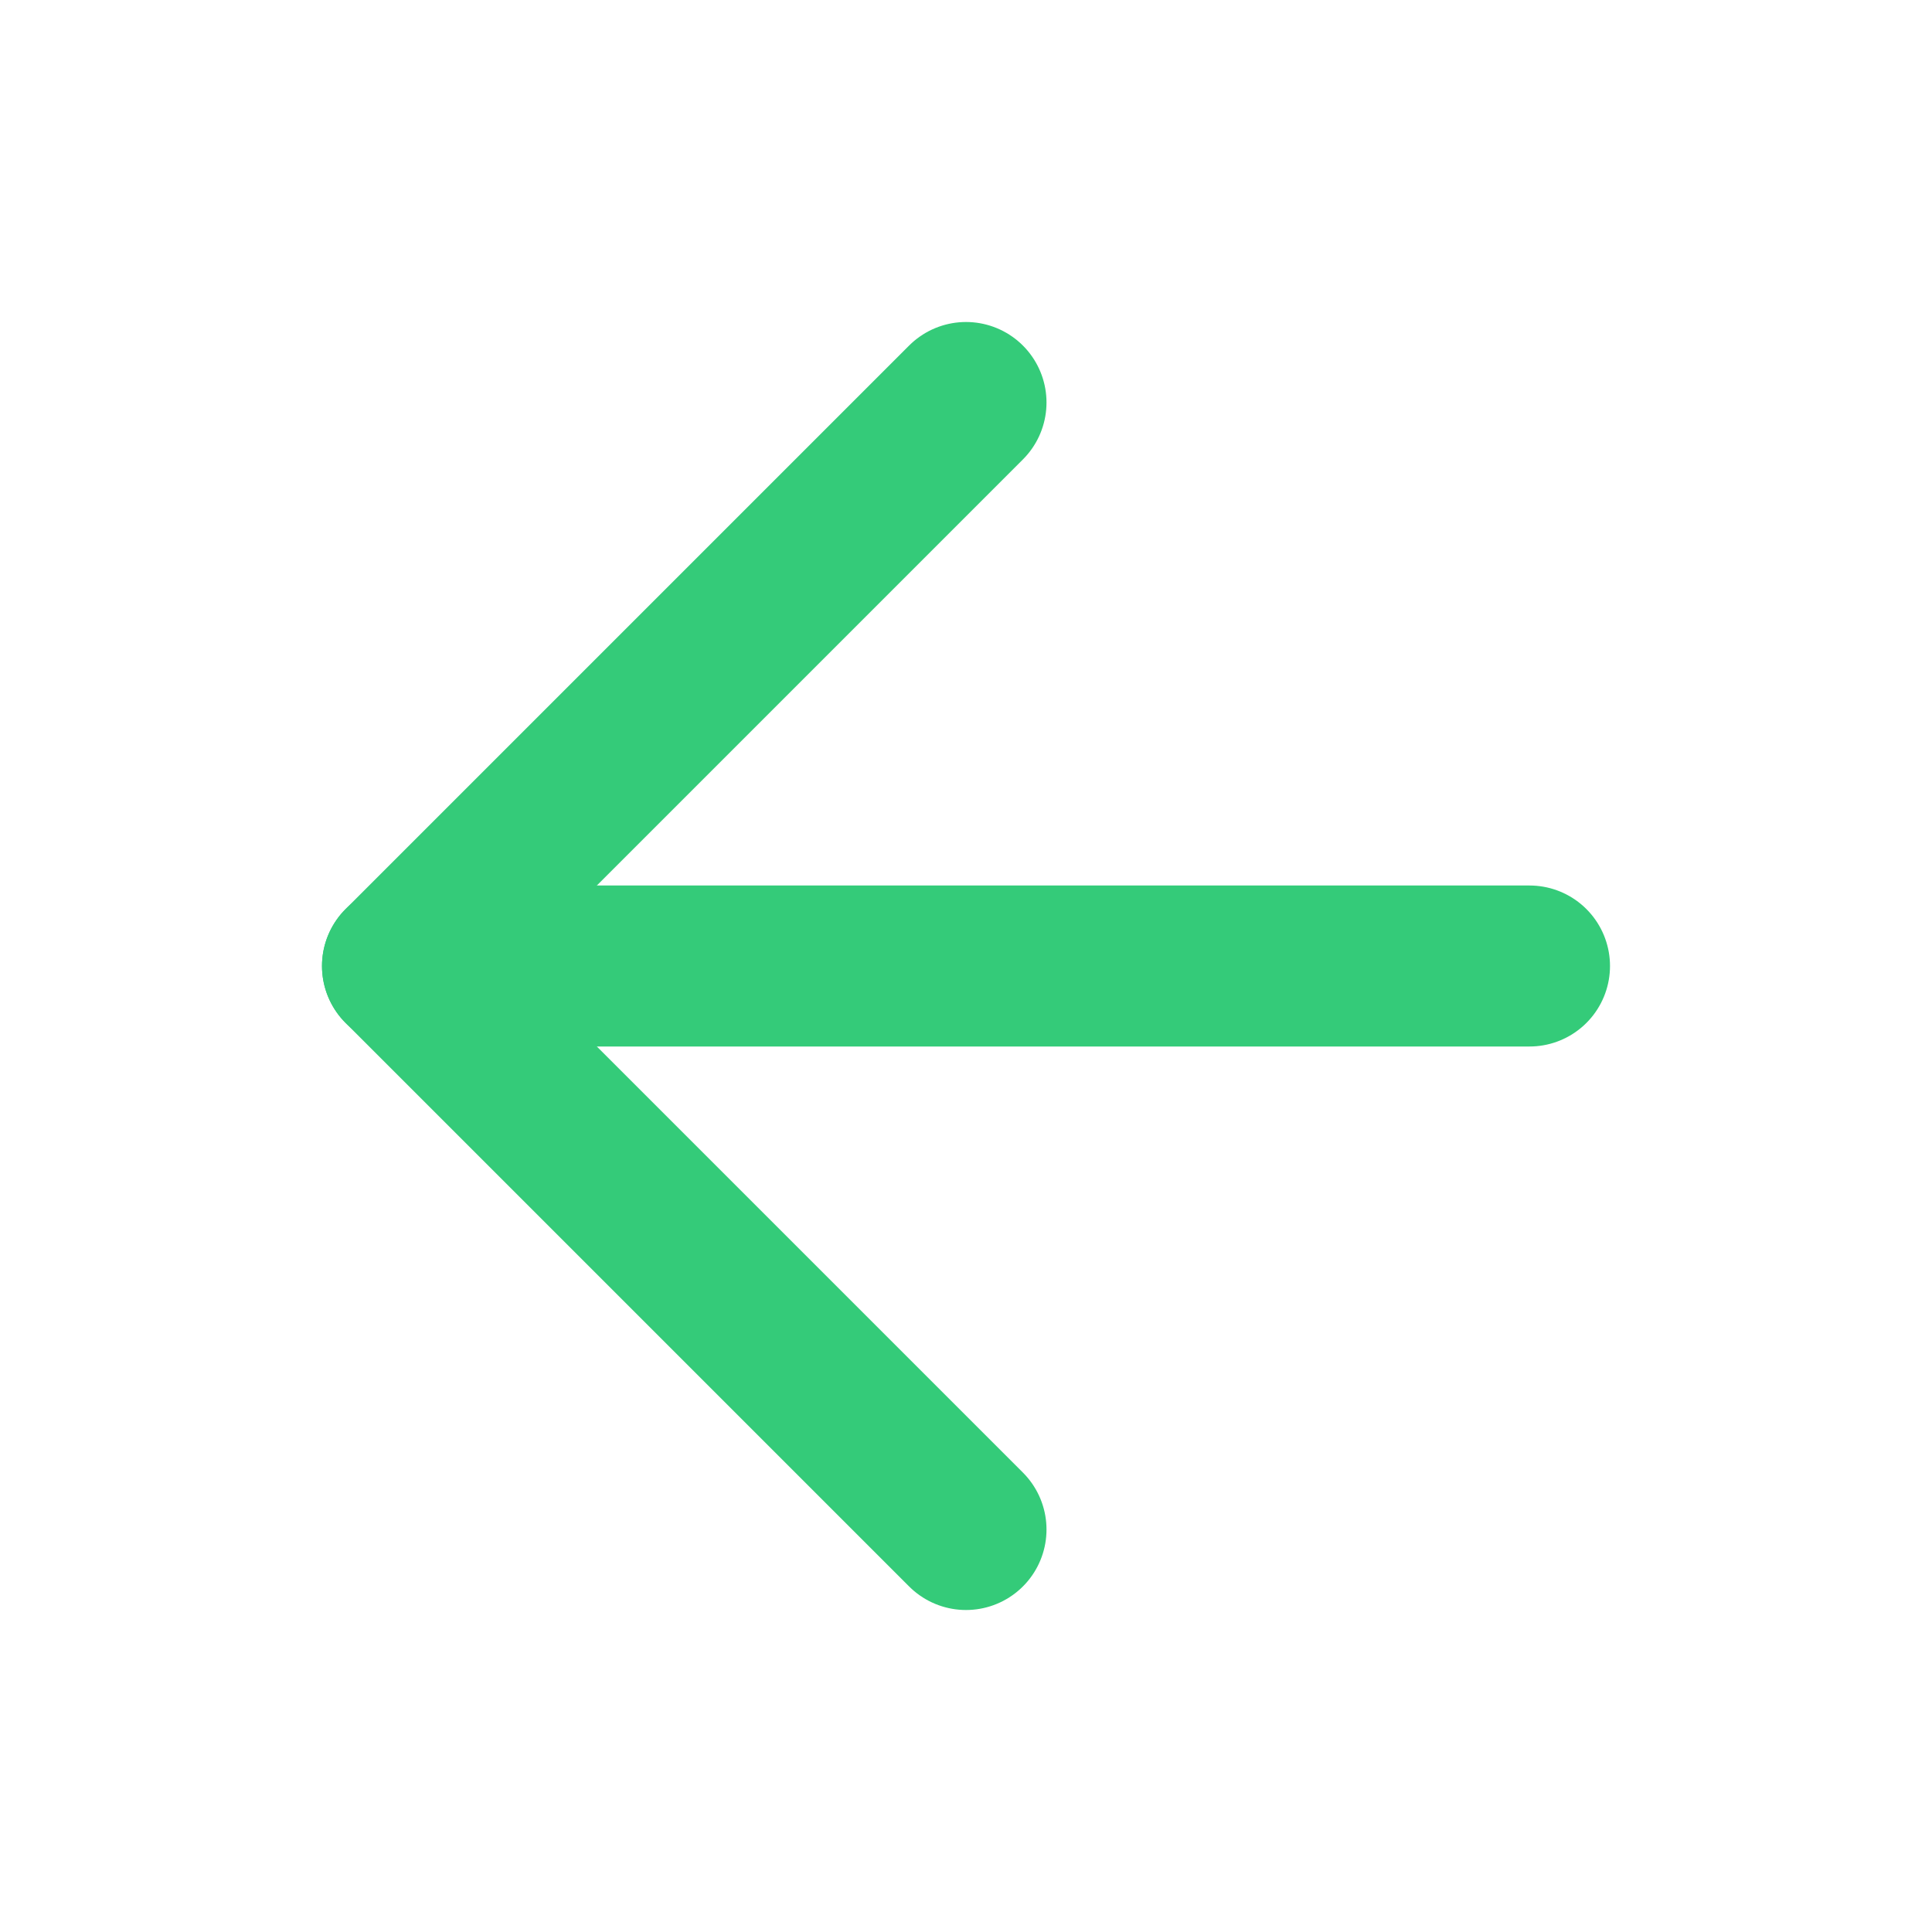
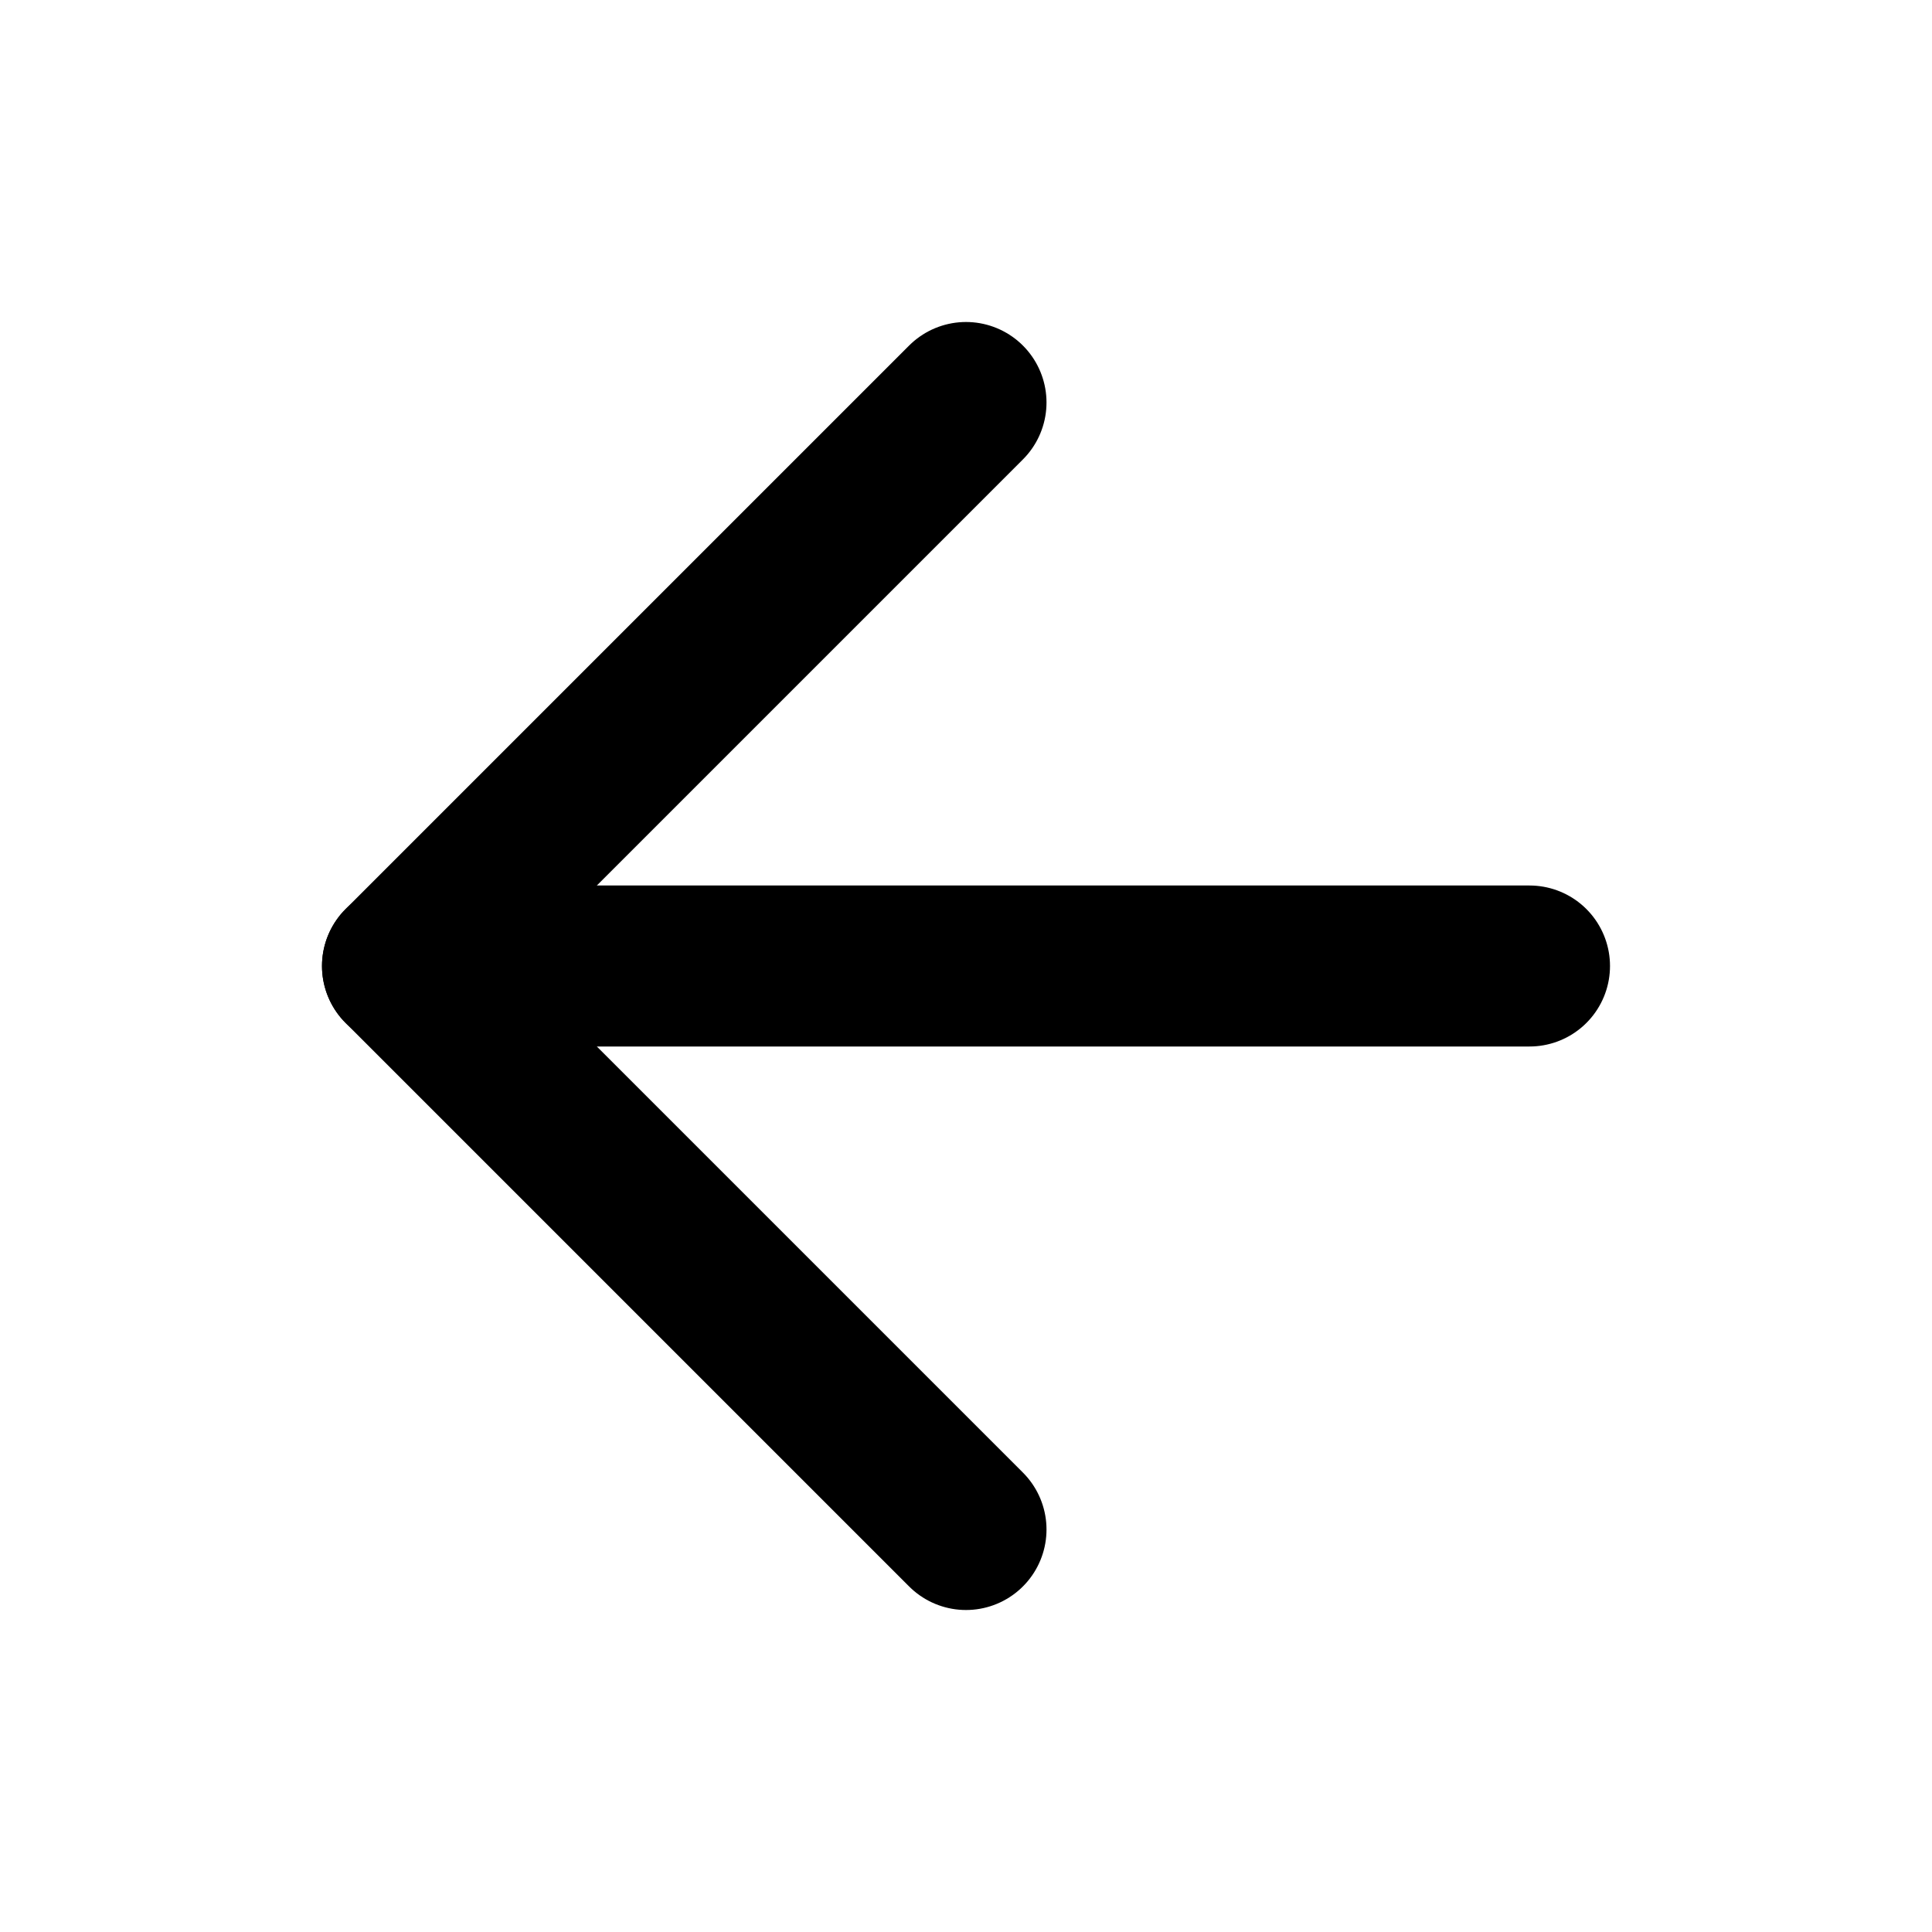
- <svg xmlns="http://www.w3.org/2000/svg" width="24" height="24" viewBox="0 0 24 24" fill="none" stroke="#34CB79" stroke-width="2" stroke-linecap="round" stroke-linejoin="round" class="feather feather-arrow-left">
+ <svg xmlns="http://www.w3.org/2000/svg" width="24" height="24" viewBox="0 0 24 24" fill="none" stroke="CurrentColor" stroke-width="2" stroke-linecap="round" stroke-linejoin="round" class="feather feather-arrow-left">
  <line x1="19" y1="12" x2="5" y2="12" />
  <polyline points="12 19 5 12 12 5" />
</svg>
